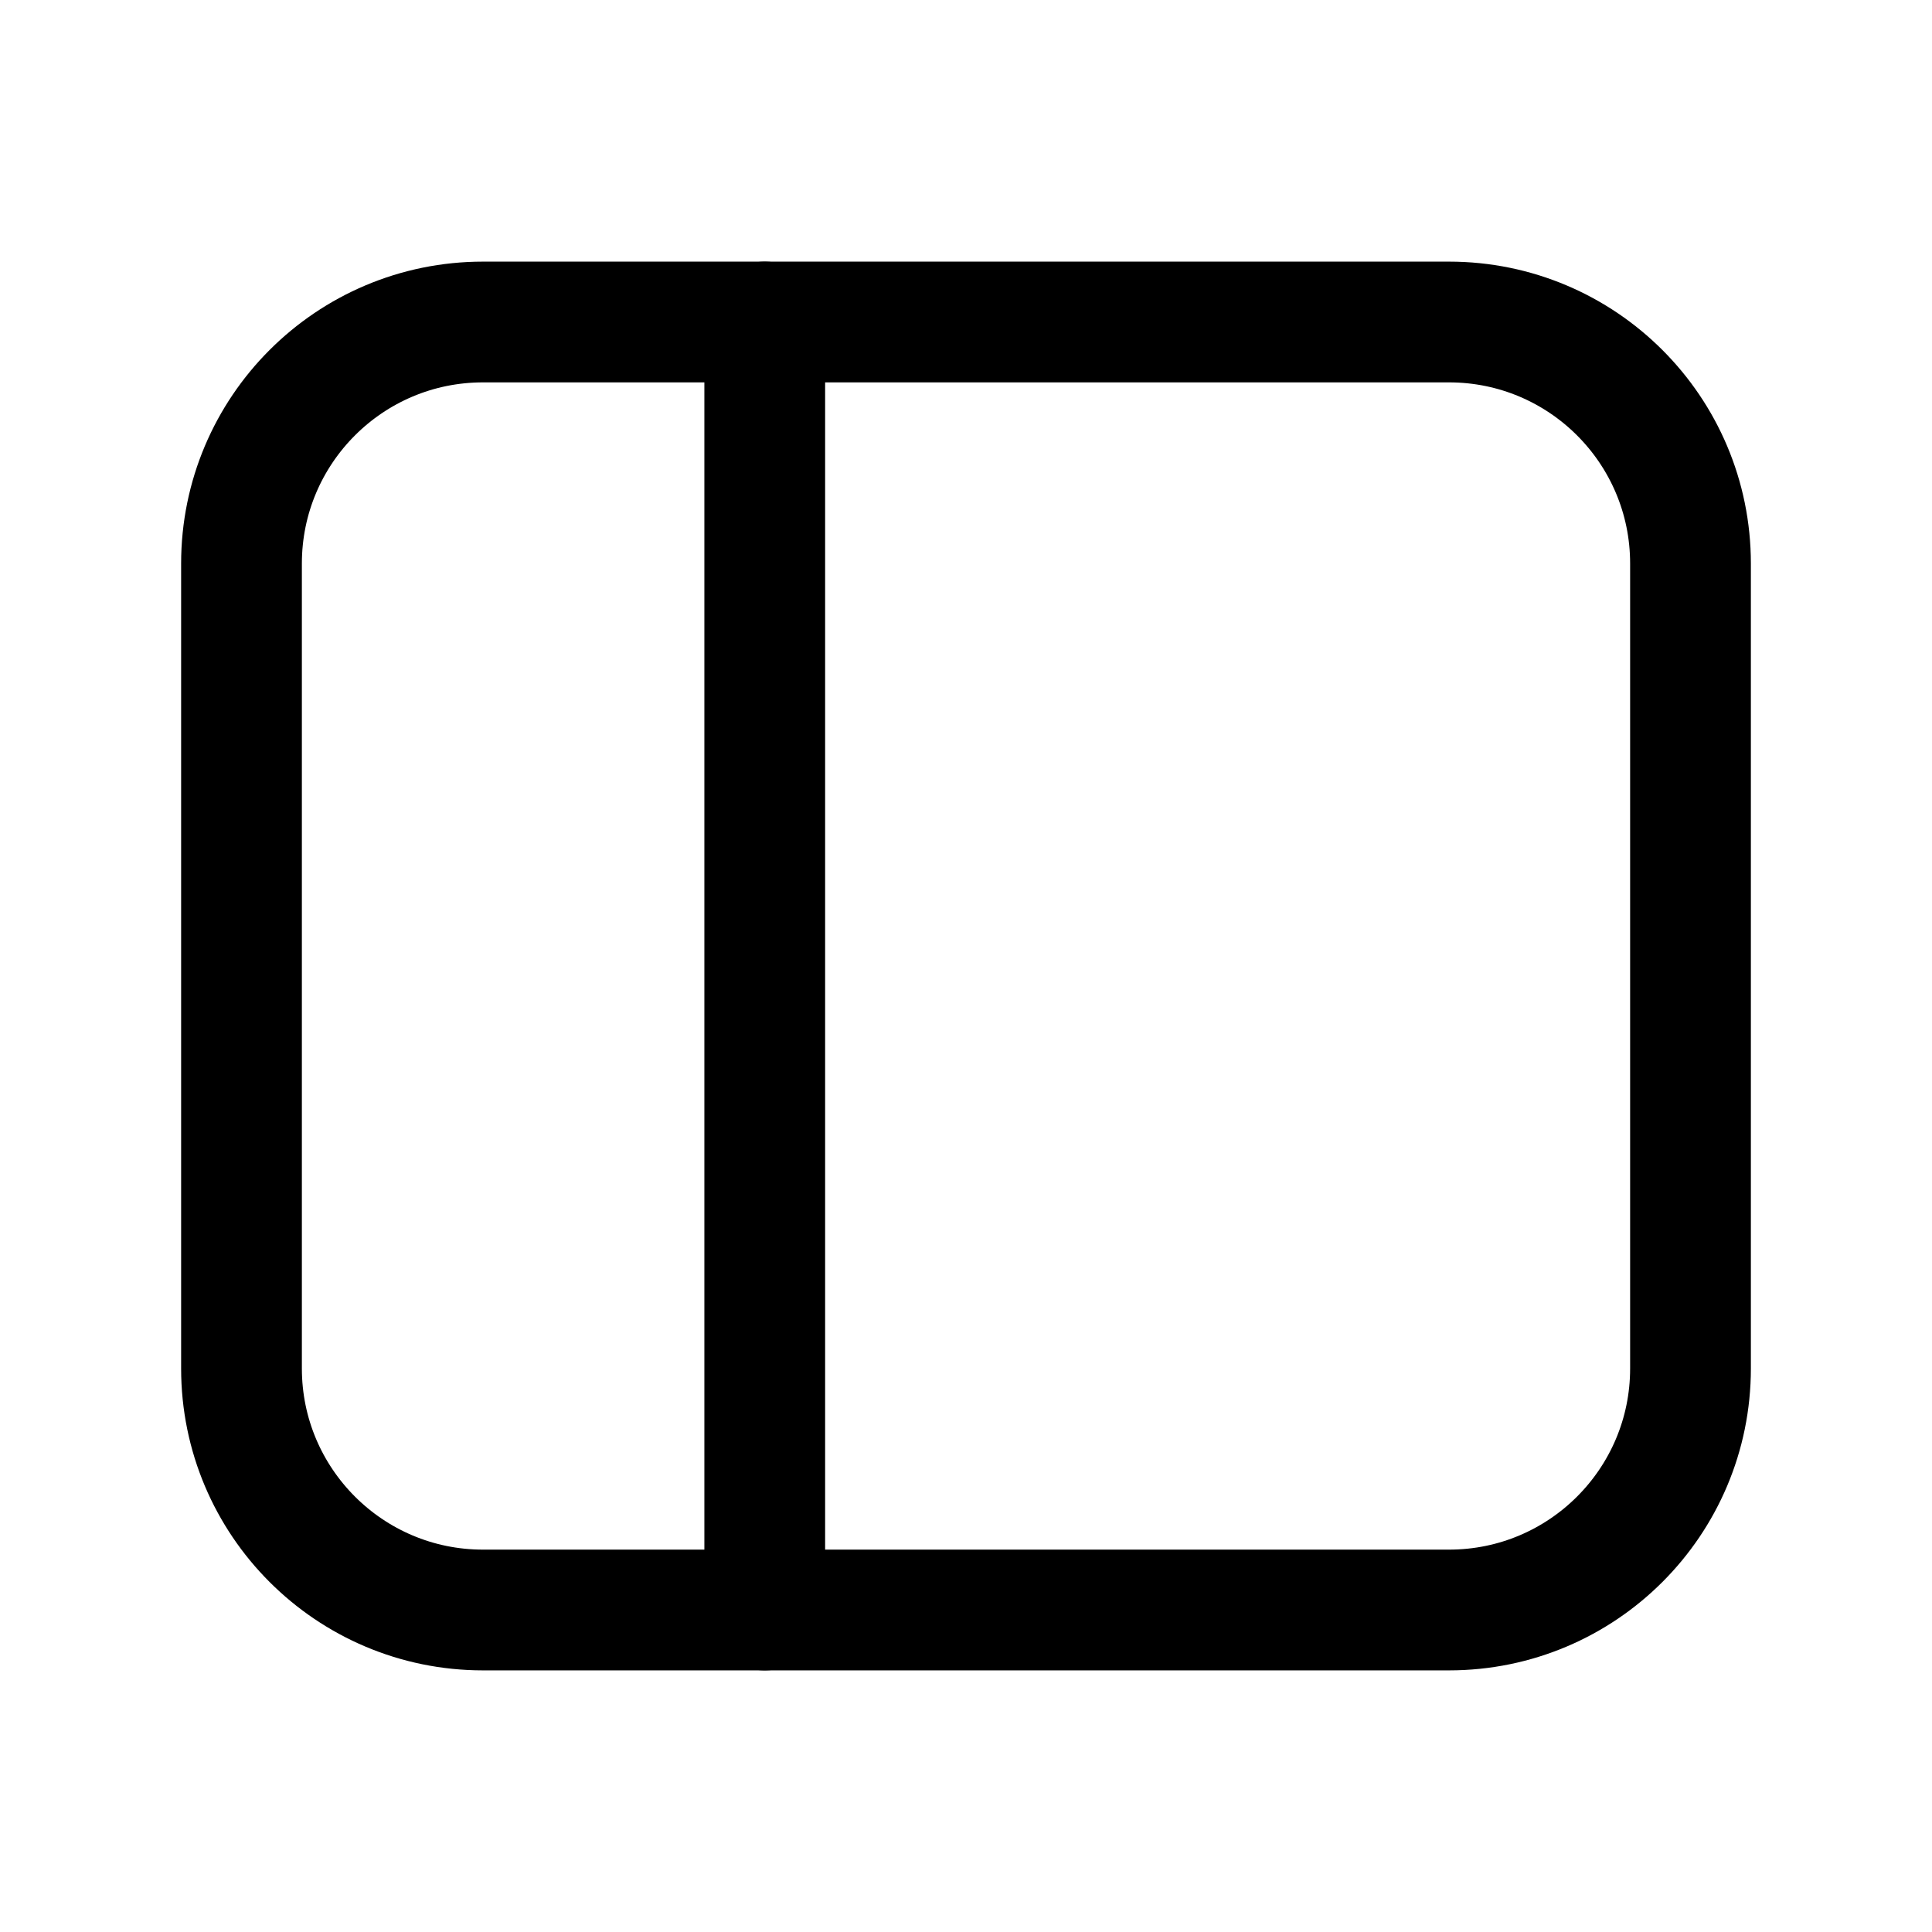
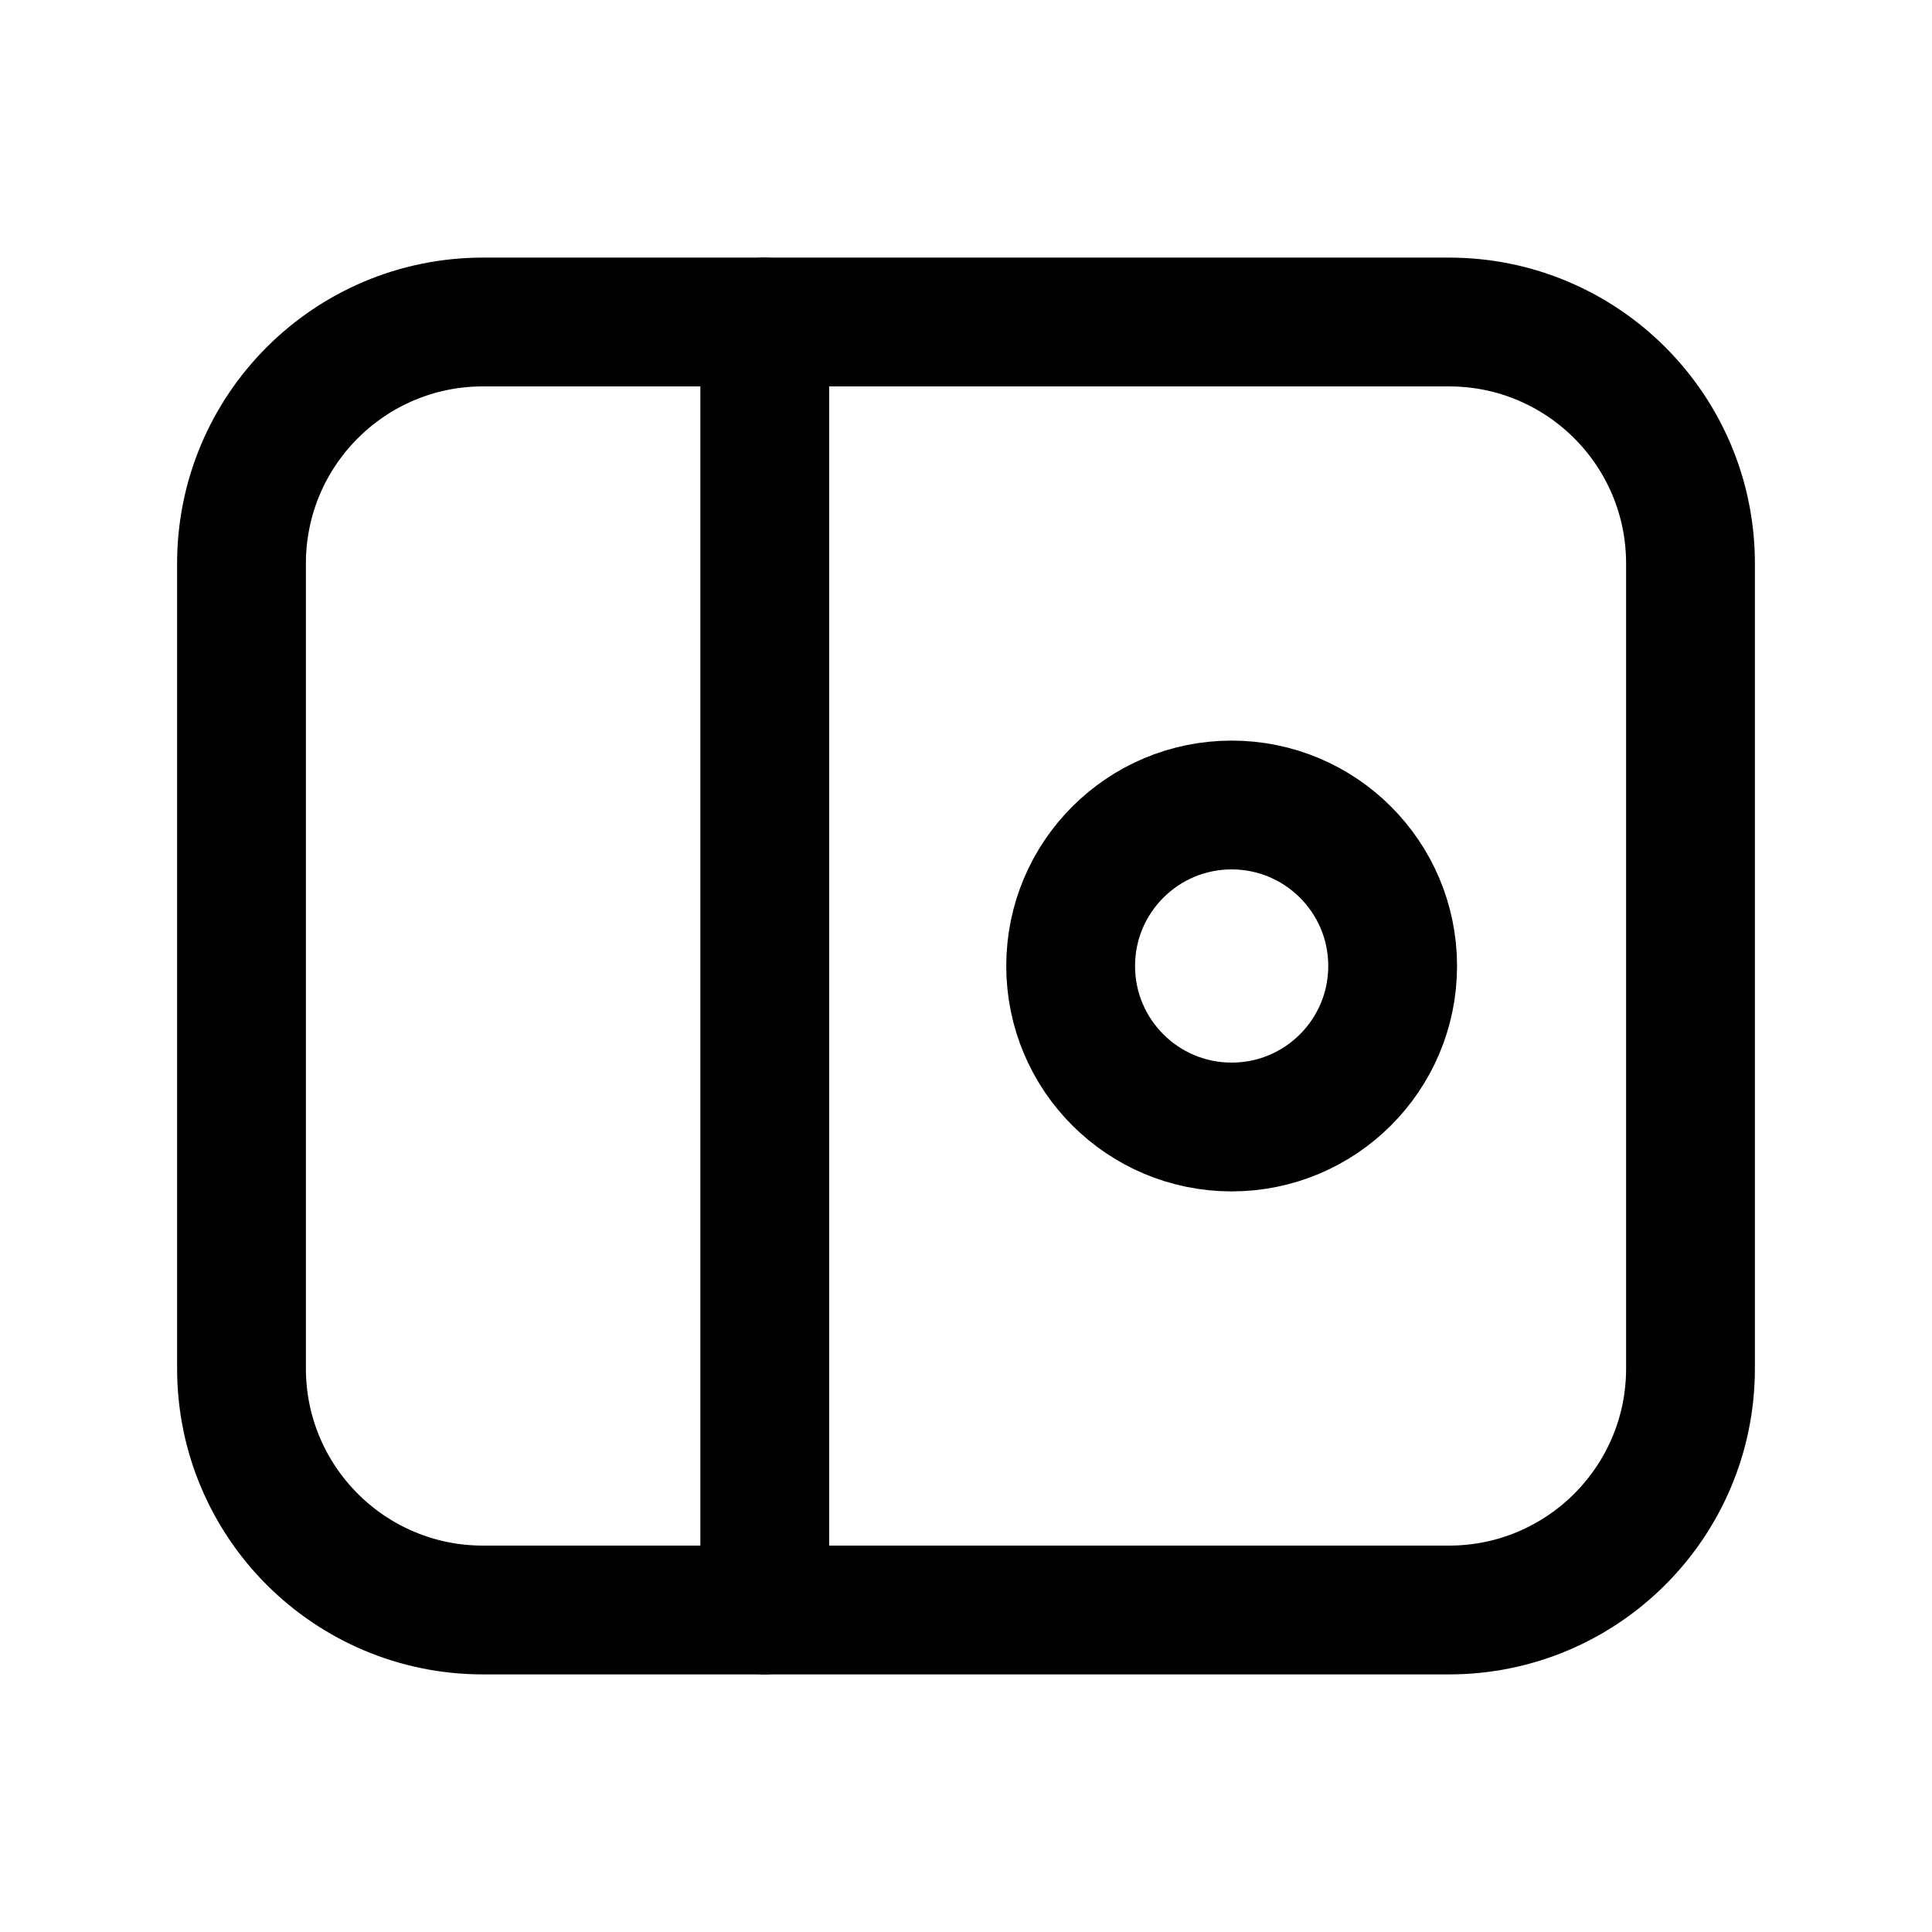
- <svg xmlns="http://www.w3.org/2000/svg" viewBox="0 0 24 24" fill="none" stroke="currentColor" stroke-width="1.5" stroke-linecap="round" stroke-linejoin="round">
+ <svg xmlns="http://www.w3.org/2000/svg" viewBox="0 0 24 24" fill="none" stroke="currentColor" stroke-width="1.6" stroke-linecap="round" stroke-linejoin="round">
  <rect x="3" y="4" width="18" height="16" rx="3" />
  <path d="M9.5 4v16" />
+   <circle cx="15.3" cy="12" r="2" />
</svg>
